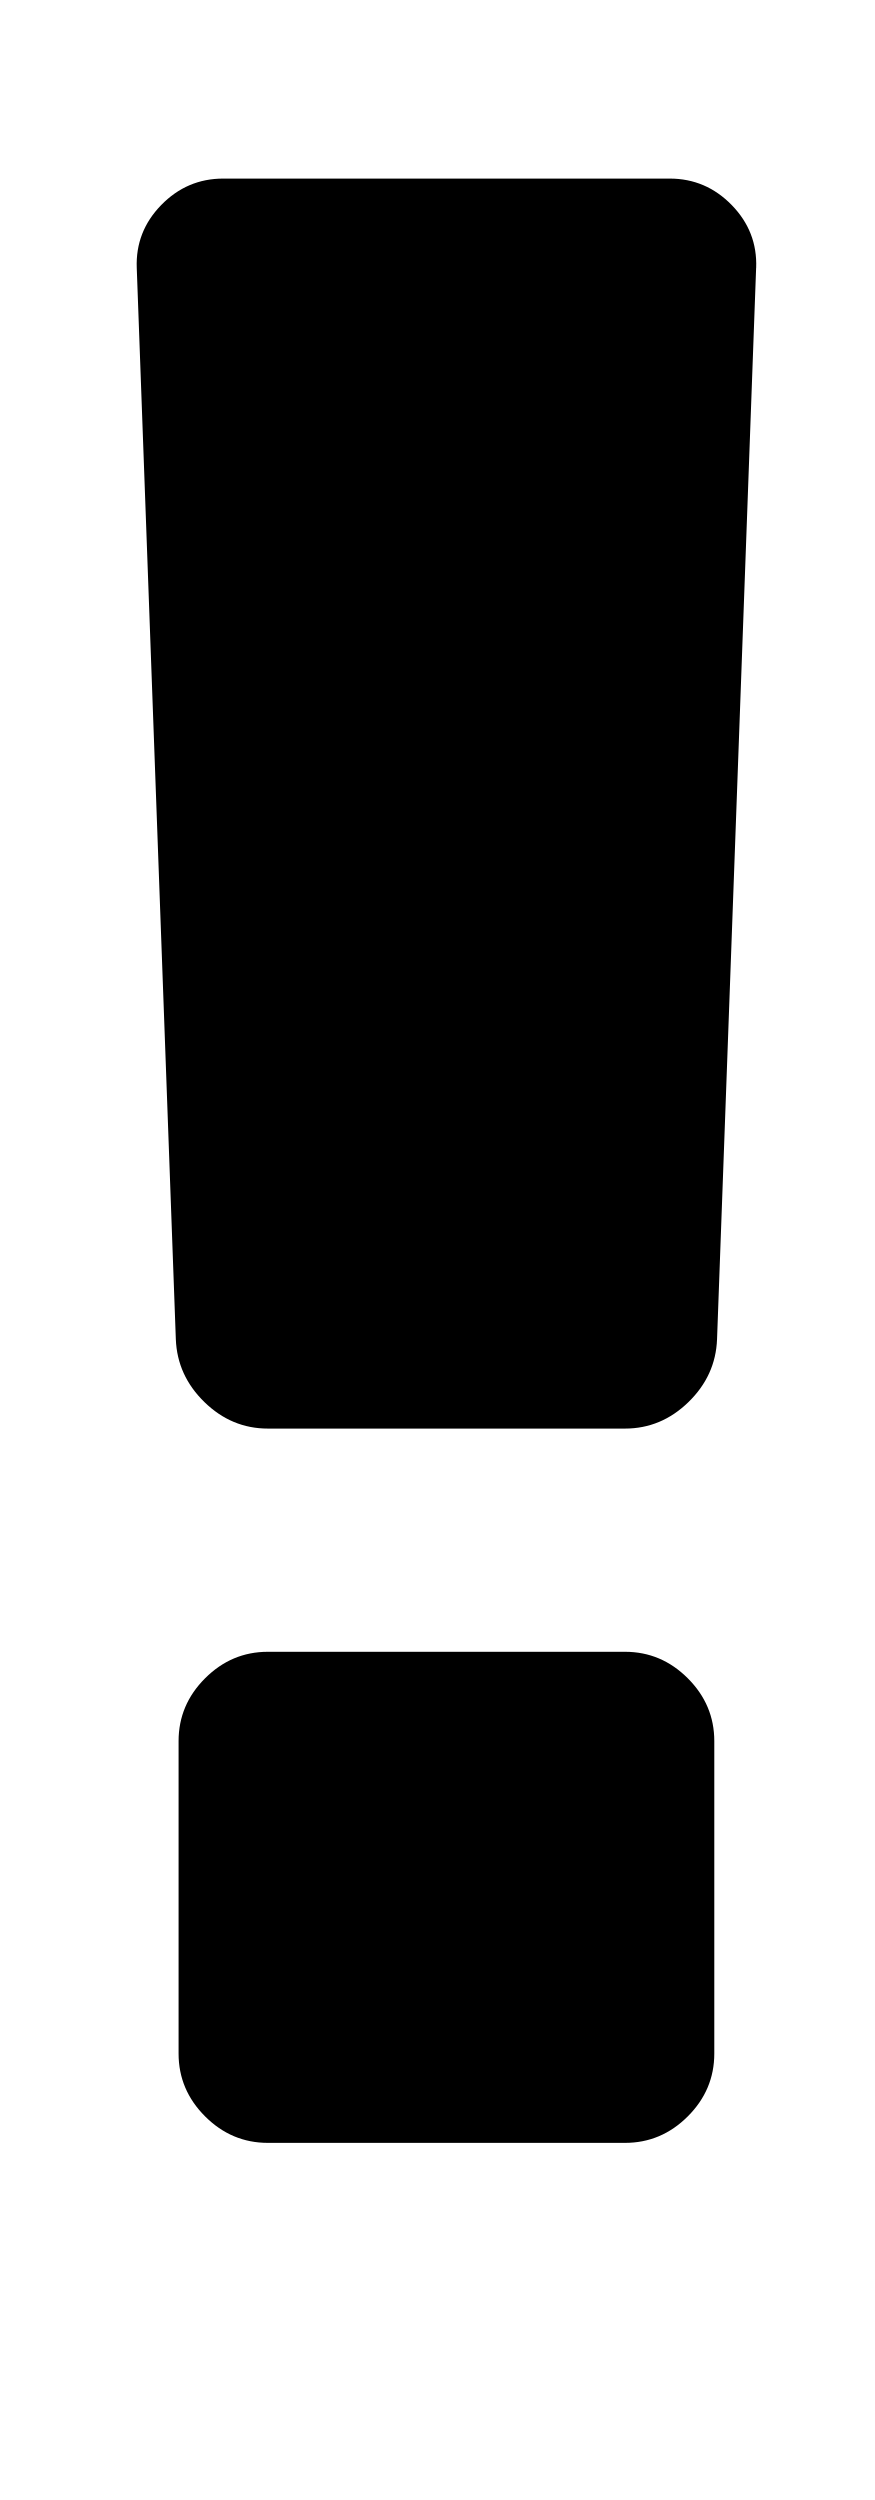
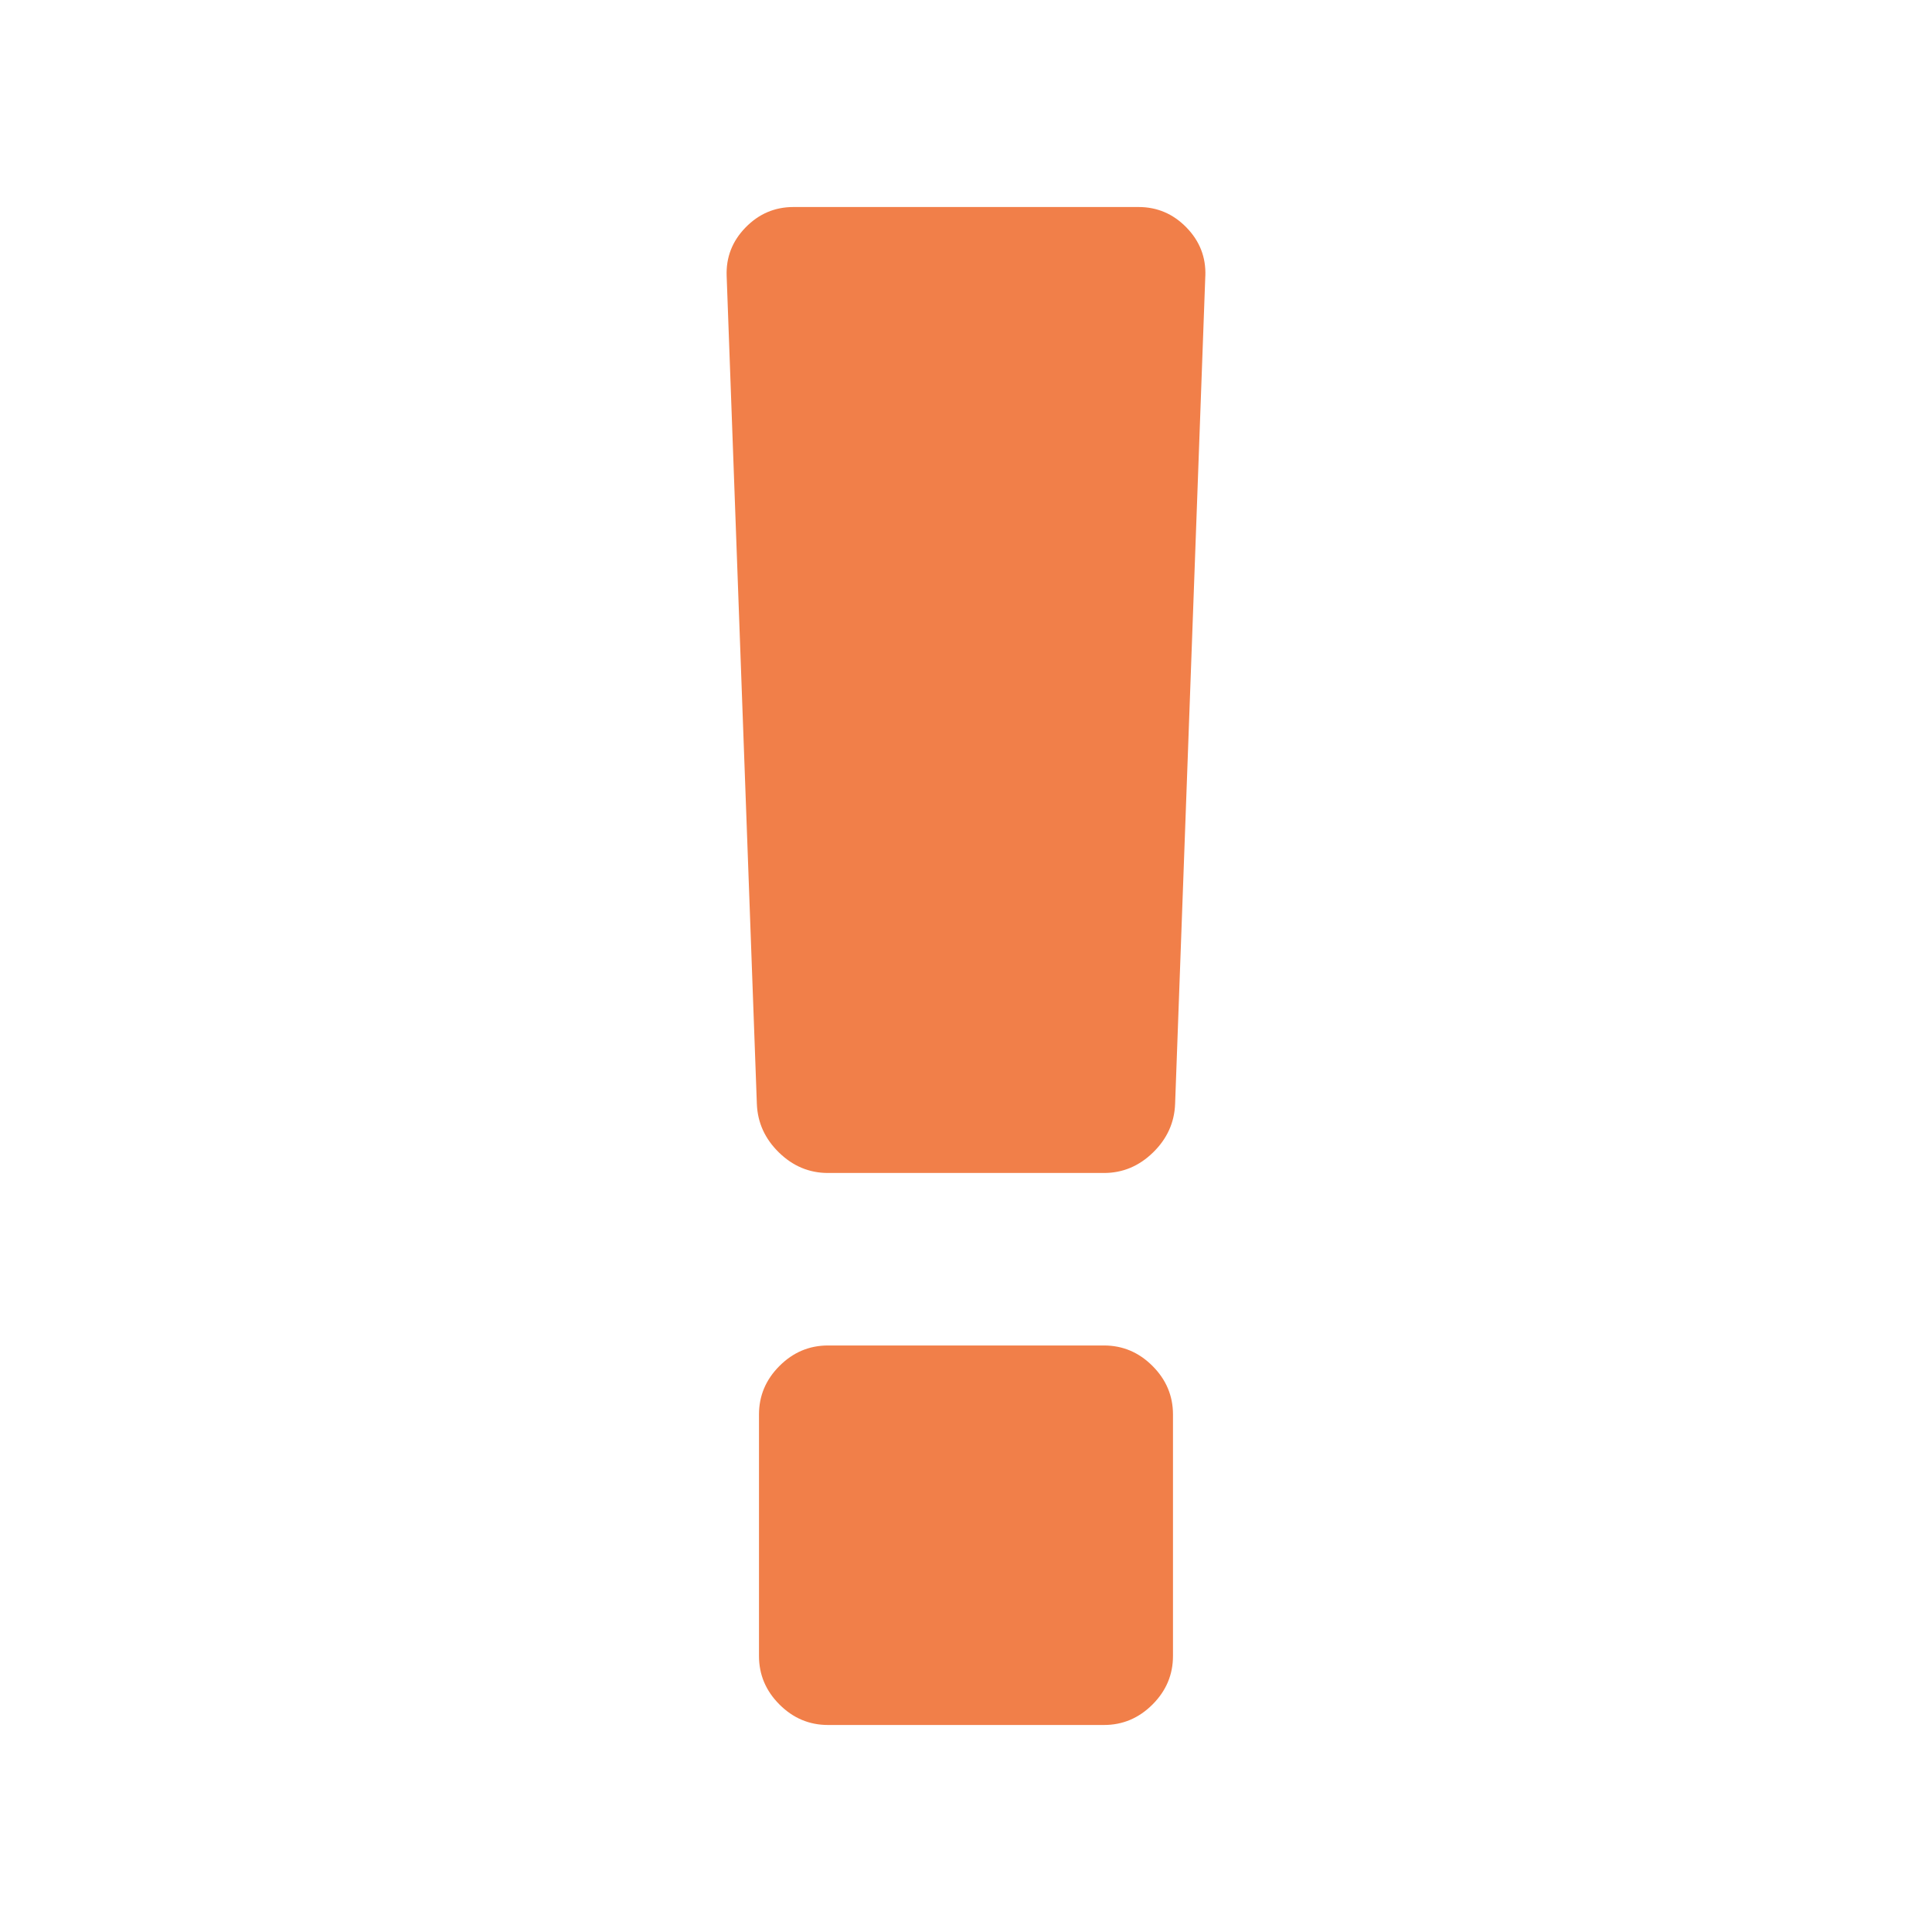
- <svg xmlns="http://www.w3.org/2000/svg" version="1.1" width="21" height="60" viewBox="0 0 21 60">
-   <path d="M17.143 41.786v7.5q0 0.871-0.636 1.507t-1.507 0.636h-8.571q-0.871 0-1.507-0.636t-0.636-1.507v-7.5q0-0.871 0.636-1.507t1.507-0.636h8.571q0.871 0 1.507 0.636t0.636 1.507zM18.147 6.429l-0.938 25.714q-0.033 0.871-0.686 1.507t-1.523 0.636h-8.571q-0.871 0-1.523-0.636t-0.686-1.507l-0.938-25.714q-0.033-0.871 0.586-1.507t1.49-0.636h10.714q0.871 0 1.49 0.636t0.586 1.507z" />
+ <svg xmlns="http://www.w3.org/2000/svg" version="1.1" width="60" height="60" viewBox="0 0 60 60" id="svg4411">
+   <defs id="defs4417" />
+   <path d="m 36.428,43.928 v 7.5 q 0,0.871 -0.636,1.507 -0.636,0.636 -1.507,0.636 h -8.571 q -0.871,0 -1.507,-0.636 -0.636,-0.636 -0.636,-1.507 v -7.5 q 0,-0.871 0.636,-1.507 0.636,-0.636 1.507,-0.636 h 8.571 q 0.871,0 1.507,0.636 0.636,0.636 0.636,1.507 z m 1.004,-35.357 -0.938,25.714 q -0.033,0.871 -0.686,1.507 -0.653,0.636 -1.523,0.636 h -8.571 q -0.871,0 -1.523,-0.636 -0.652,-0.636 -0.686,-1.507 L 22.567,8.572 q -0.033,-0.871 0.586,-1.507 0.619,-0.636 1.49,-0.636 h 10.714 q 0.871,0 1.49,0.636 0.619,0.636 0.586,1.507 z" id="path4413" style="fill:#f17f49;fill-opacity:1" />
</svg>
